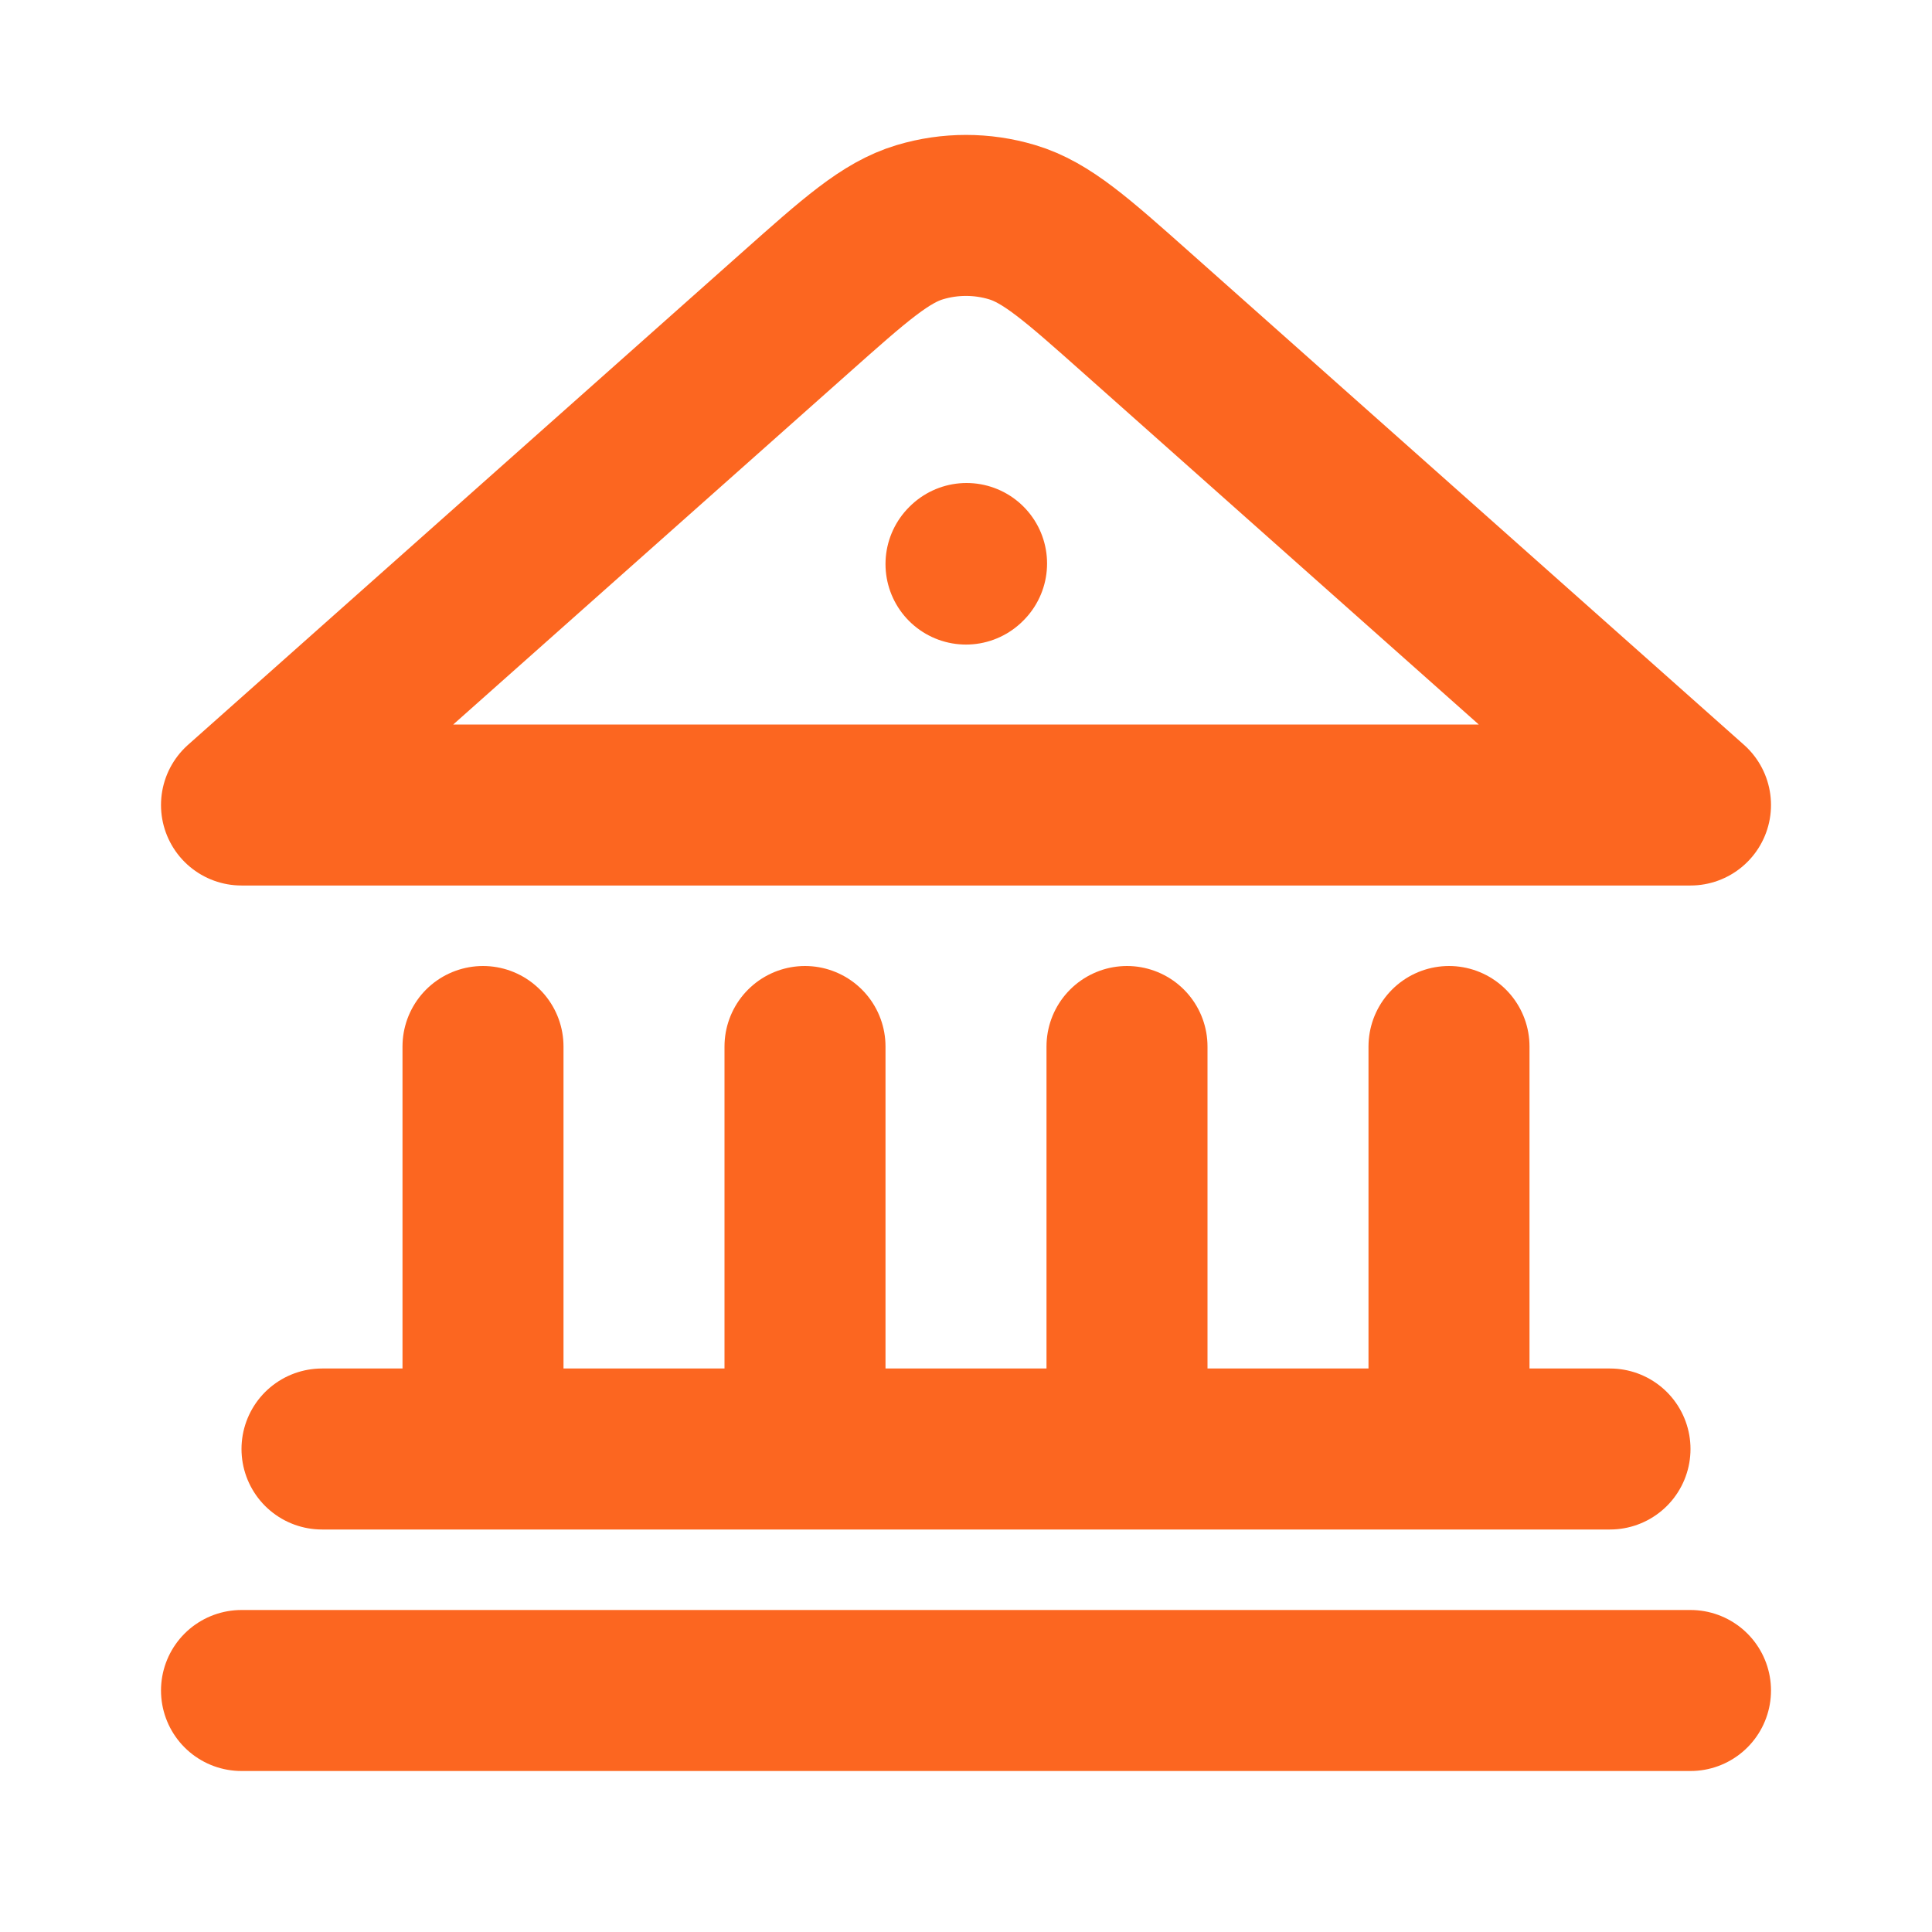
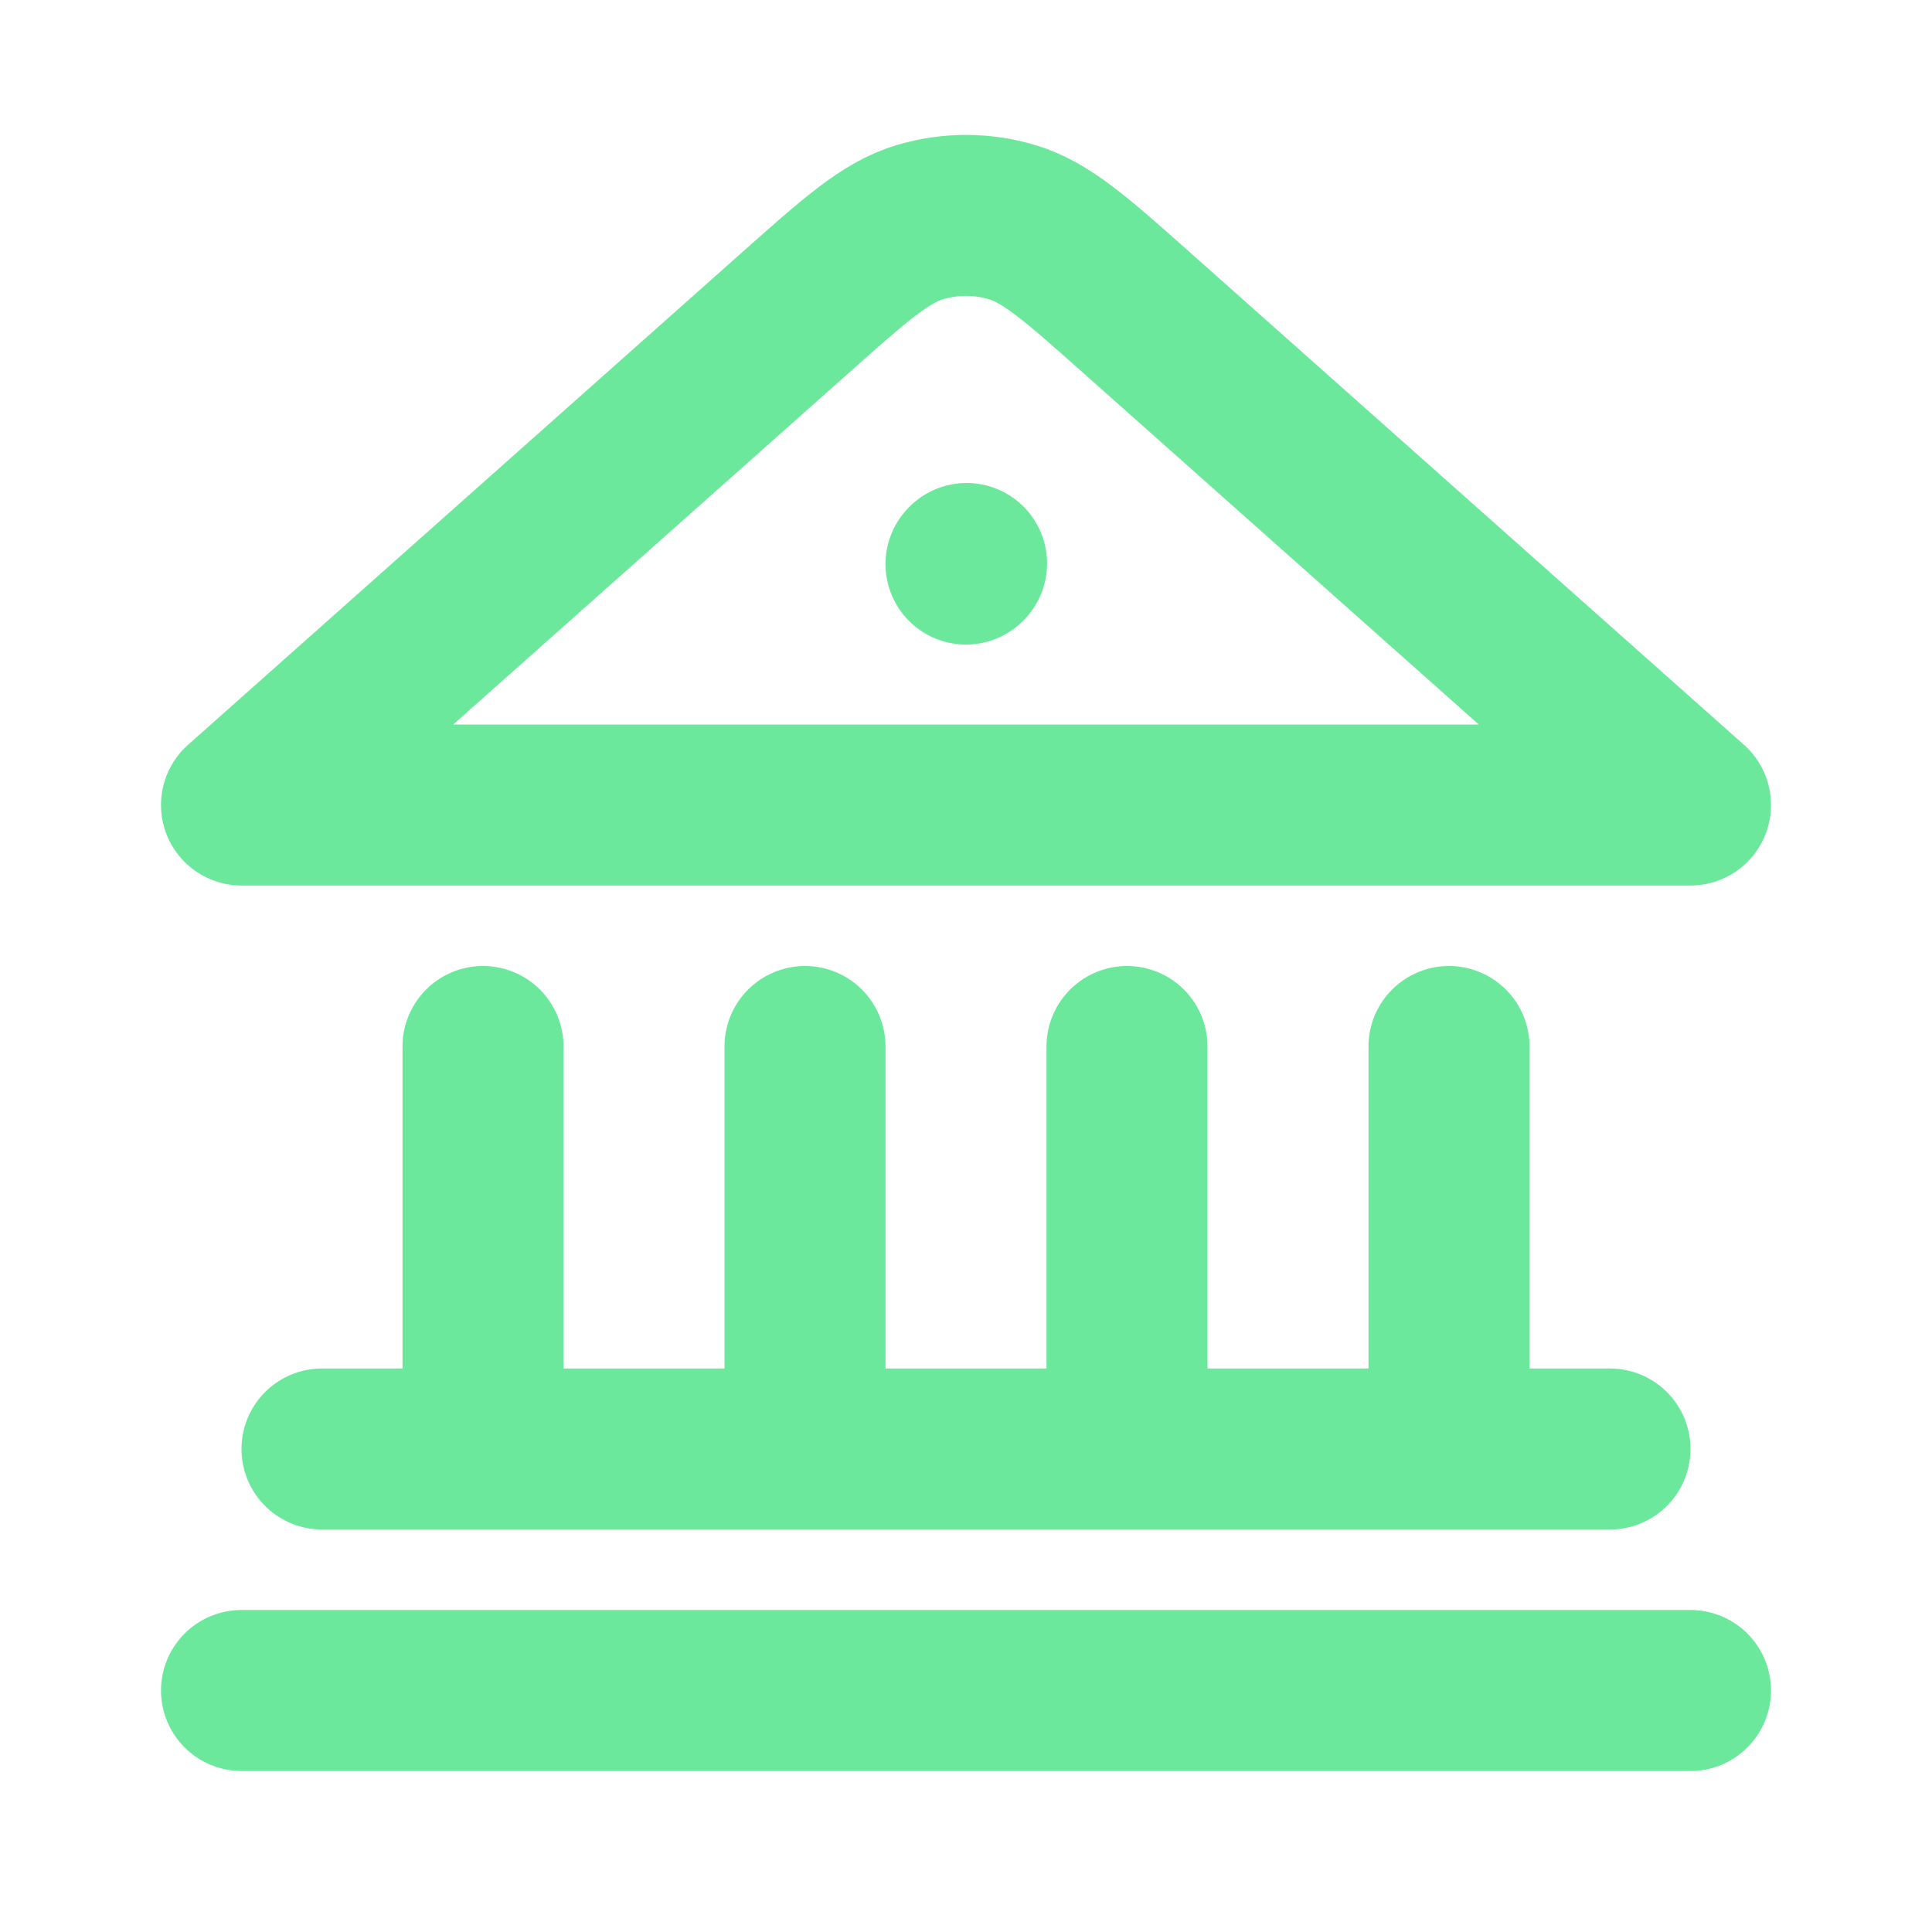
- <svg xmlns="http://www.w3.org/2000/svg" width="67px" height="67px" viewBox="0 0 24 24" fill="none" stroke="#FC6620">
+ <svg xmlns="http://www.w3.org/2000/svg" width="67px" height="67px" viewBox="0 0 24 24" fill="none" stroke="#6be89b">
  <g id="SVGRepo_bgCarrier" stroke-width="0" />
  <g id="SVGRepo_tracerCarrier" stroke-linecap="round" stroke-linejoin="round" />
  <g id="SVGRepo_iconCarrier">
-     <path d="M3 21H21M4 18H20M6 18V13M10 18V13M14 18V13M18 18V13M12 7.007L12.007 7M21 10L14.126 3.89C13.374 3.221 12.998 2.887 12.573 2.76C12.199 2.648 11.801 2.648 11.427 2.76C11.002 2.887 10.626 3.221 9.874 3.89L3 10H21Z" stroke="#FC6620" stroke-width="2" stroke-linecap="round" stroke-linejoin="round" />
+     <path d="M3 21H21M4 18H20M6 18V13M10 18V13M14 18V13M18 18V13M12 7.007L12.007 7M21 10L14.126 3.89C13.374 3.221 12.998 2.887 12.573 2.76C12.199 2.648 11.801 2.648 11.427 2.76C11.002 2.887 10.626 3.221 9.874 3.89L3 10H21Z" stroke="#6be89b" stroke-width="2" stroke-linecap="round" stroke-linejoin="round" />
  </g>
</svg>
